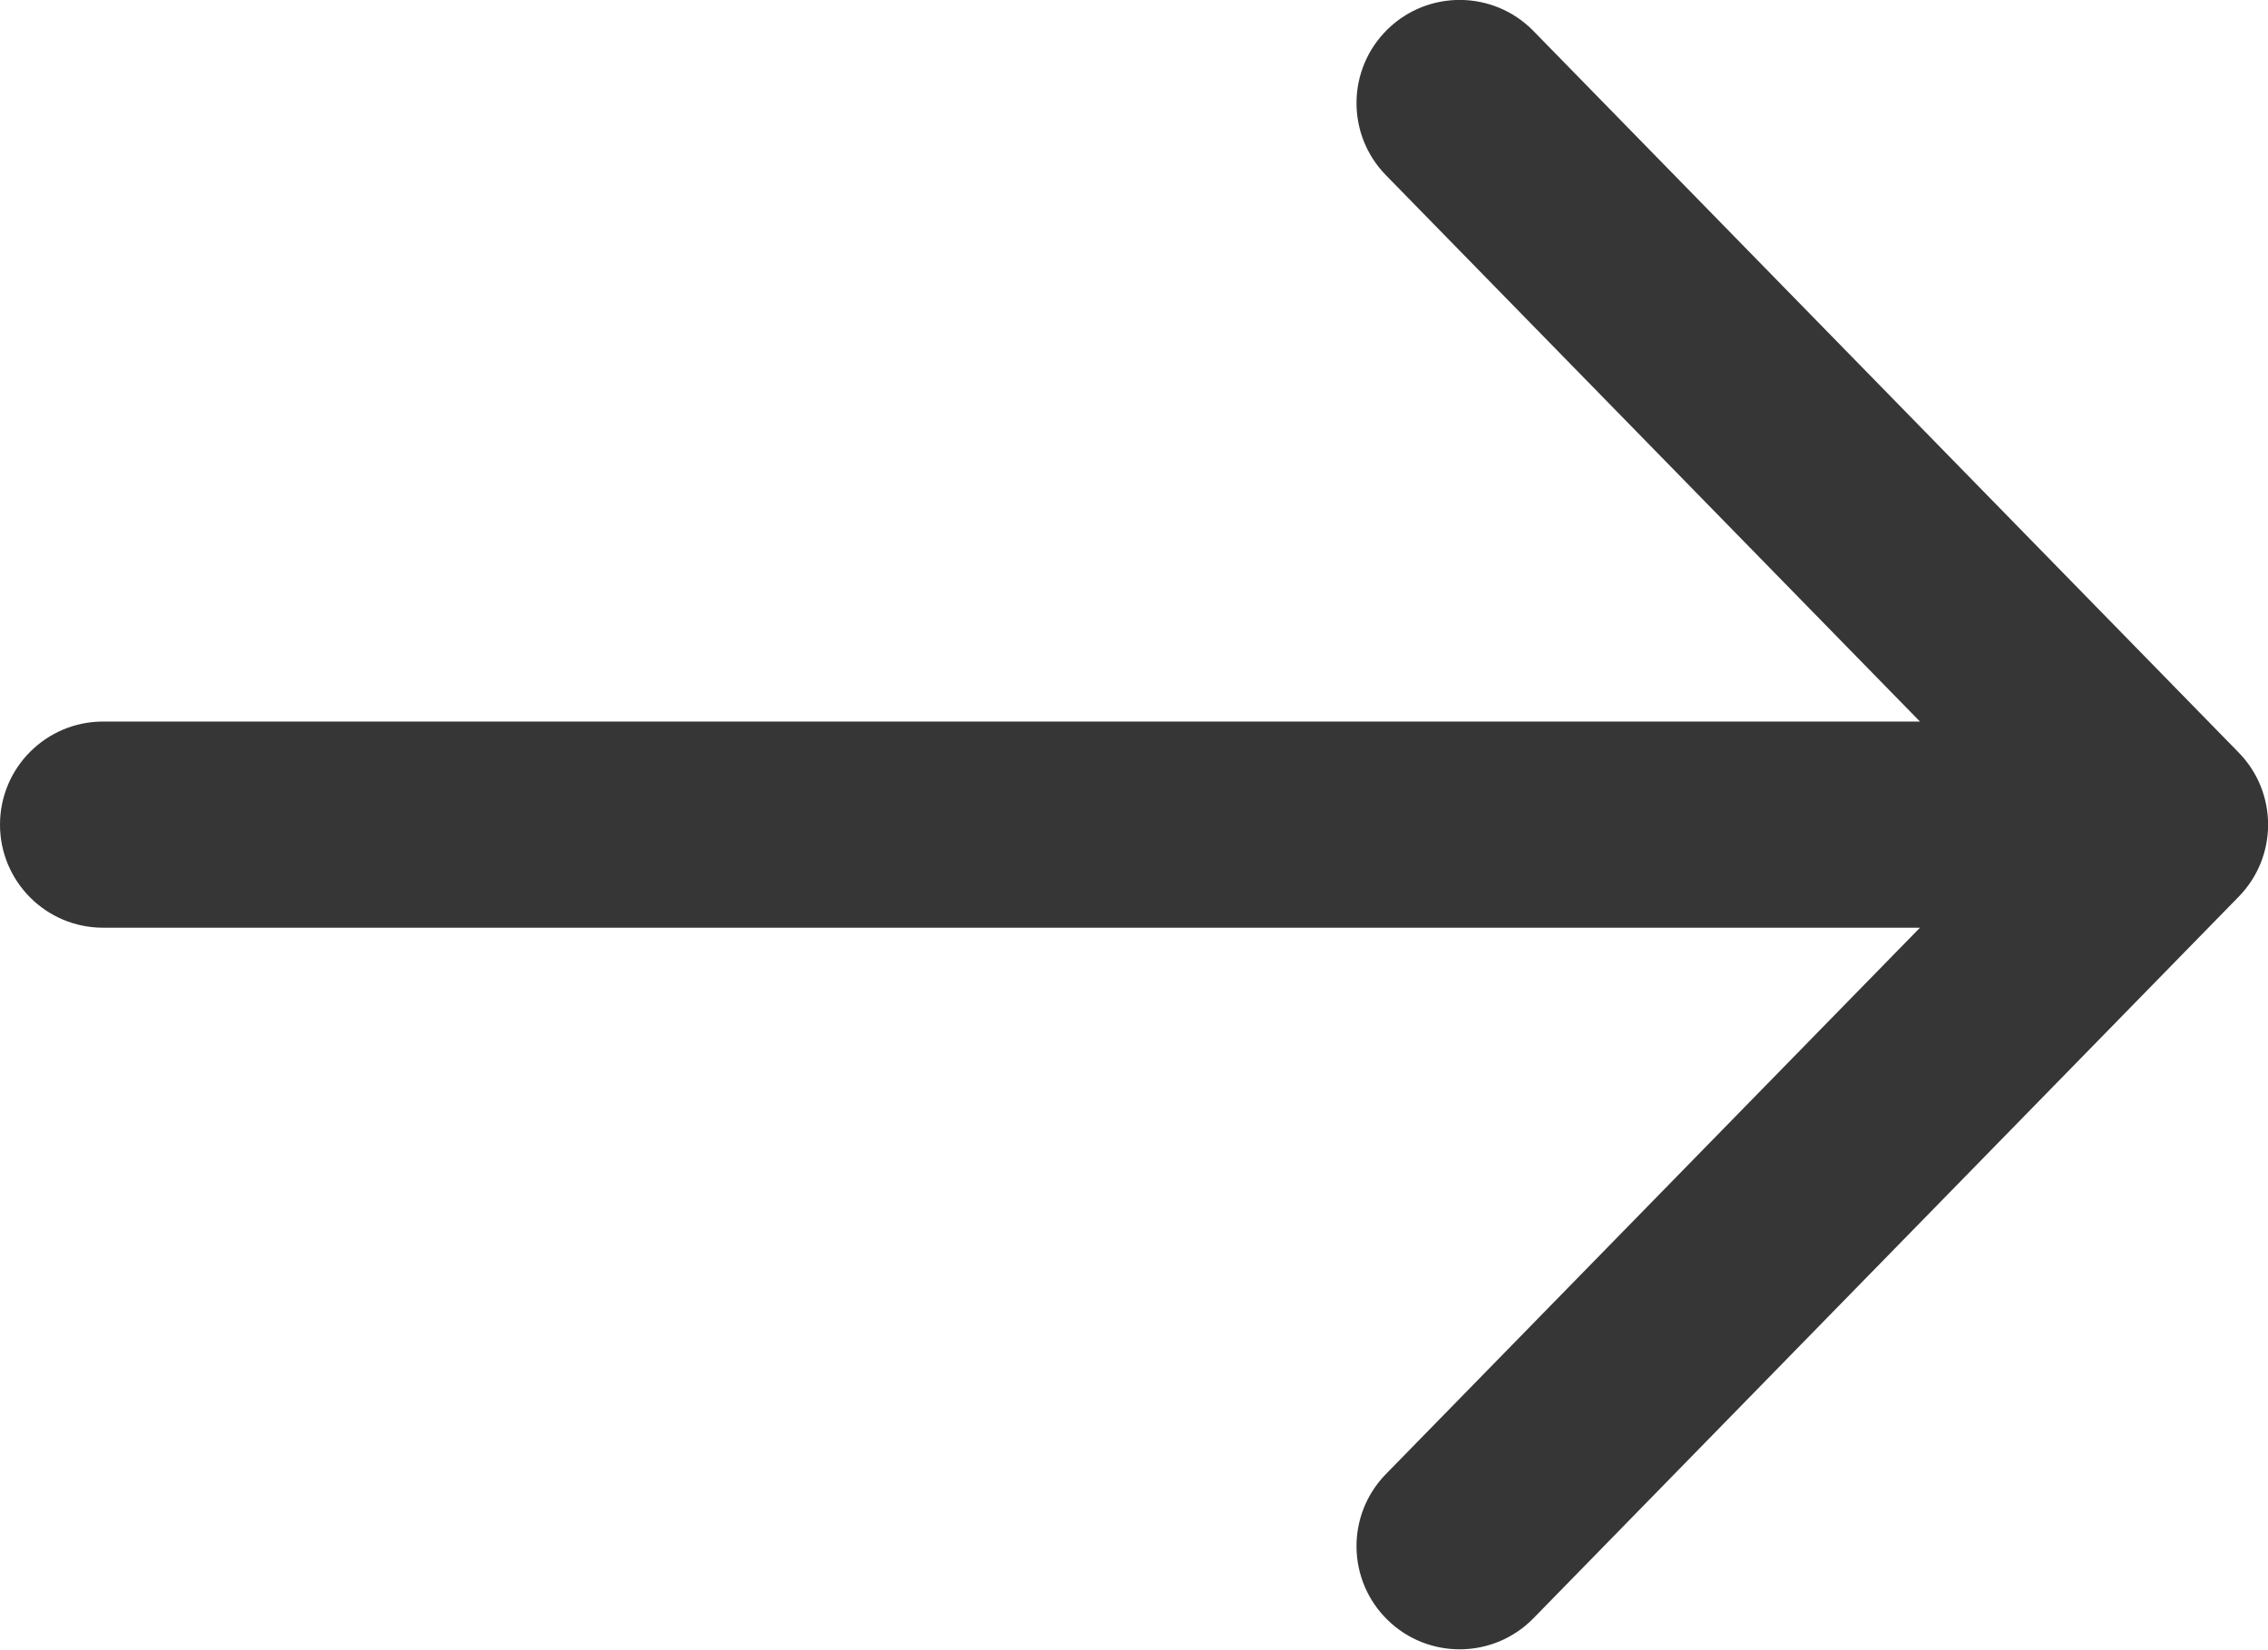
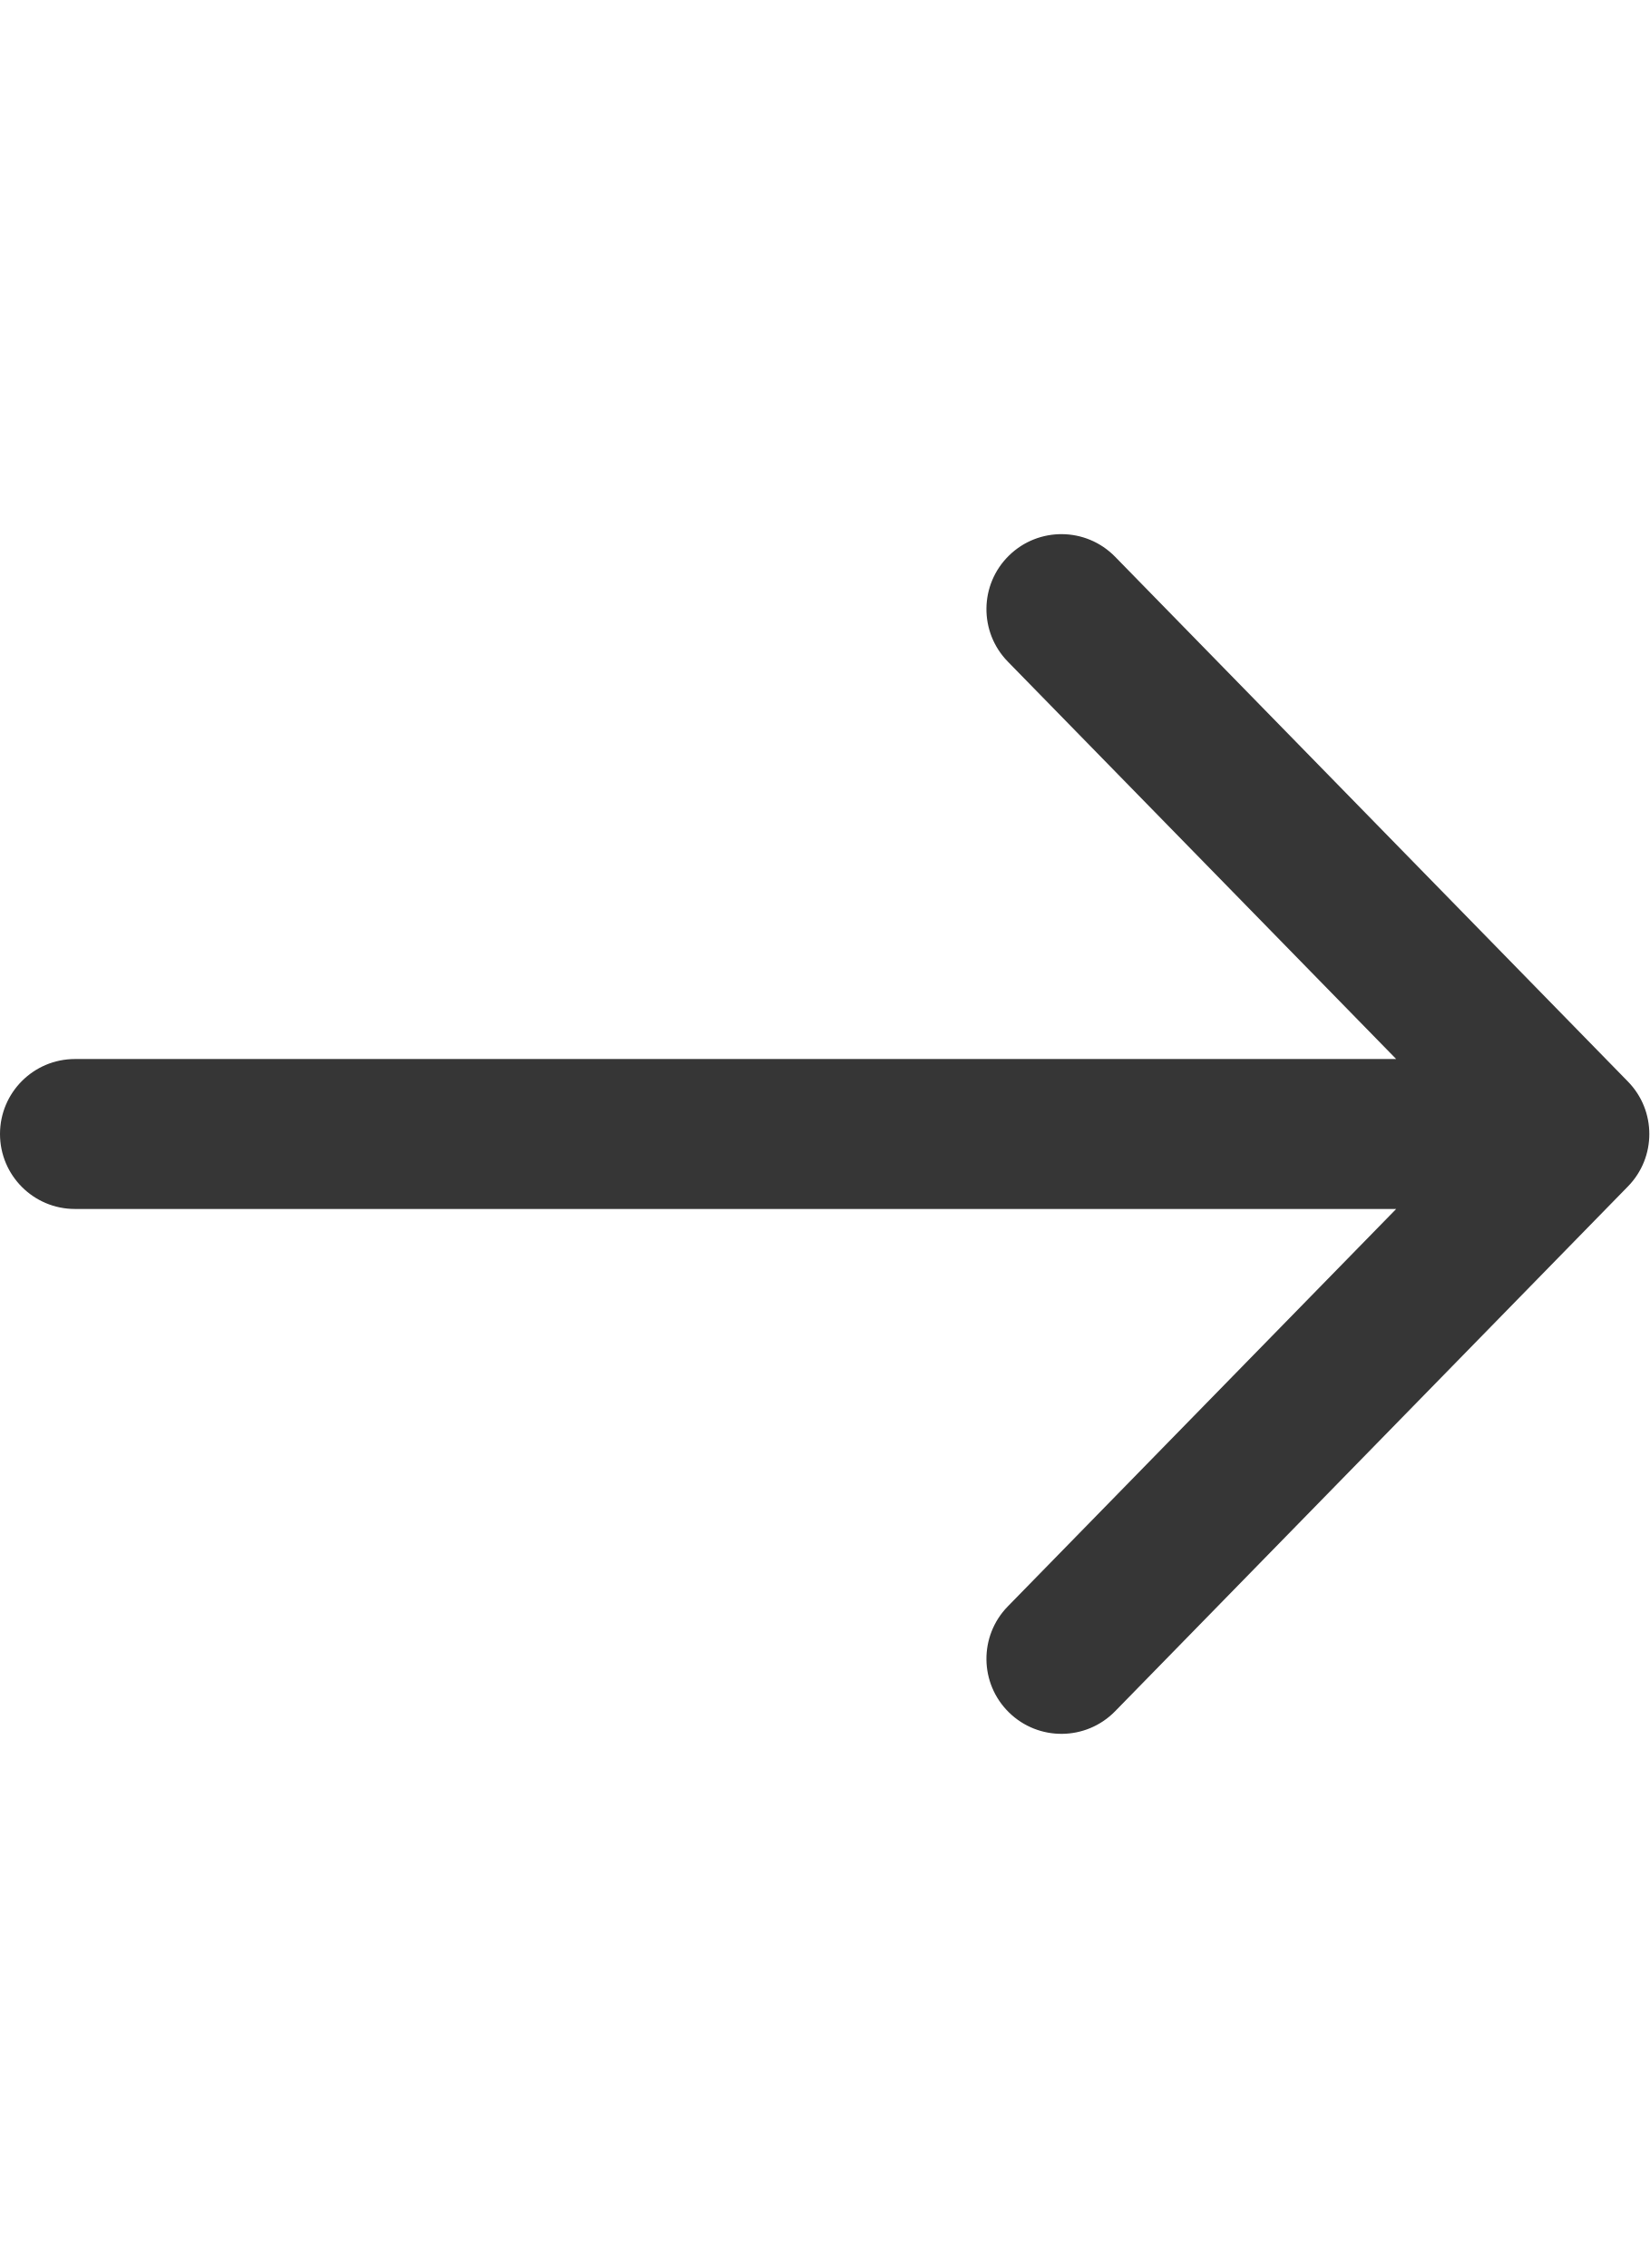
- <svg xmlns="http://www.w3.org/2000/svg" data-name="Layer 1" viewBox="0 0 22 16">
+ <svg xmlns="http://www.w3.org/2000/svg" data-name="Layer 1" width="16px" height="22px" viewBox="0 0 22 16">
  <path d="M21.715,7.3,14.874.3a1,1,0,1,0-1.43,1.4L18.624,7H1A1,1,0,0,0,1,9H18.624l-5.18,5.3a1,1,0,1,0,1.43,1.4l6.841-7A1,1,0,0,0,21.715,7.3Z" fill="#363636" />
</svg>
